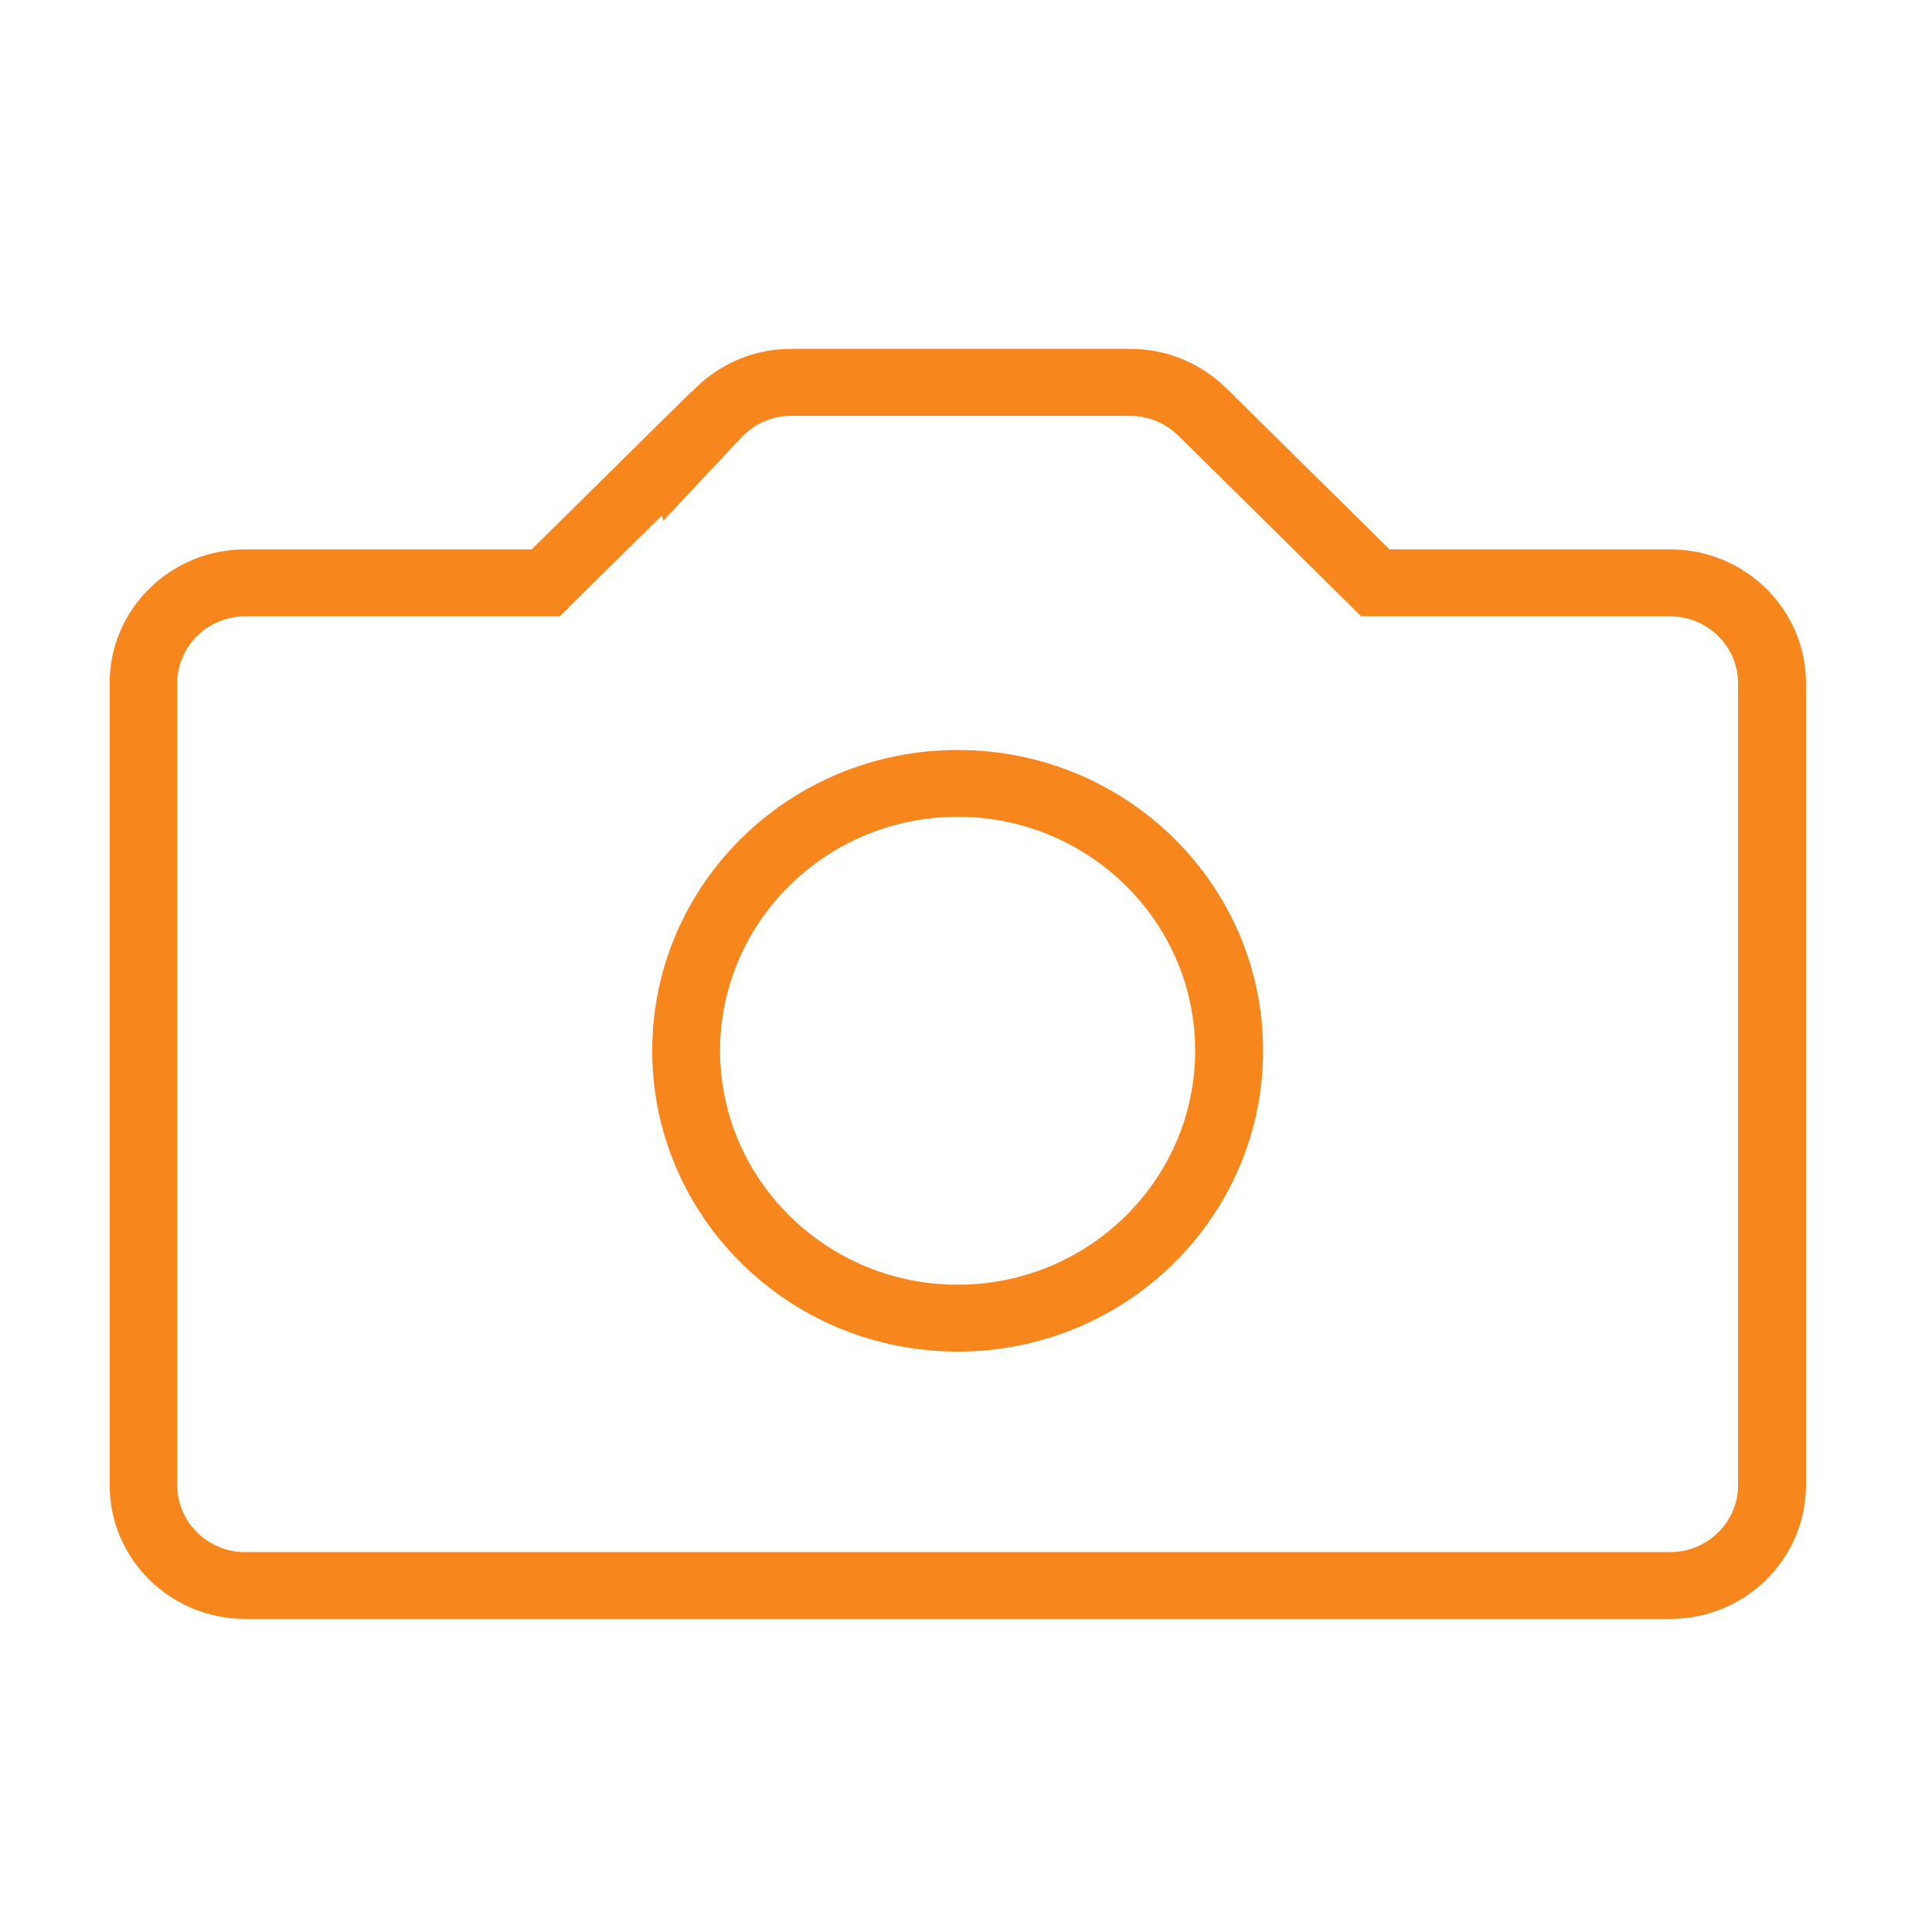
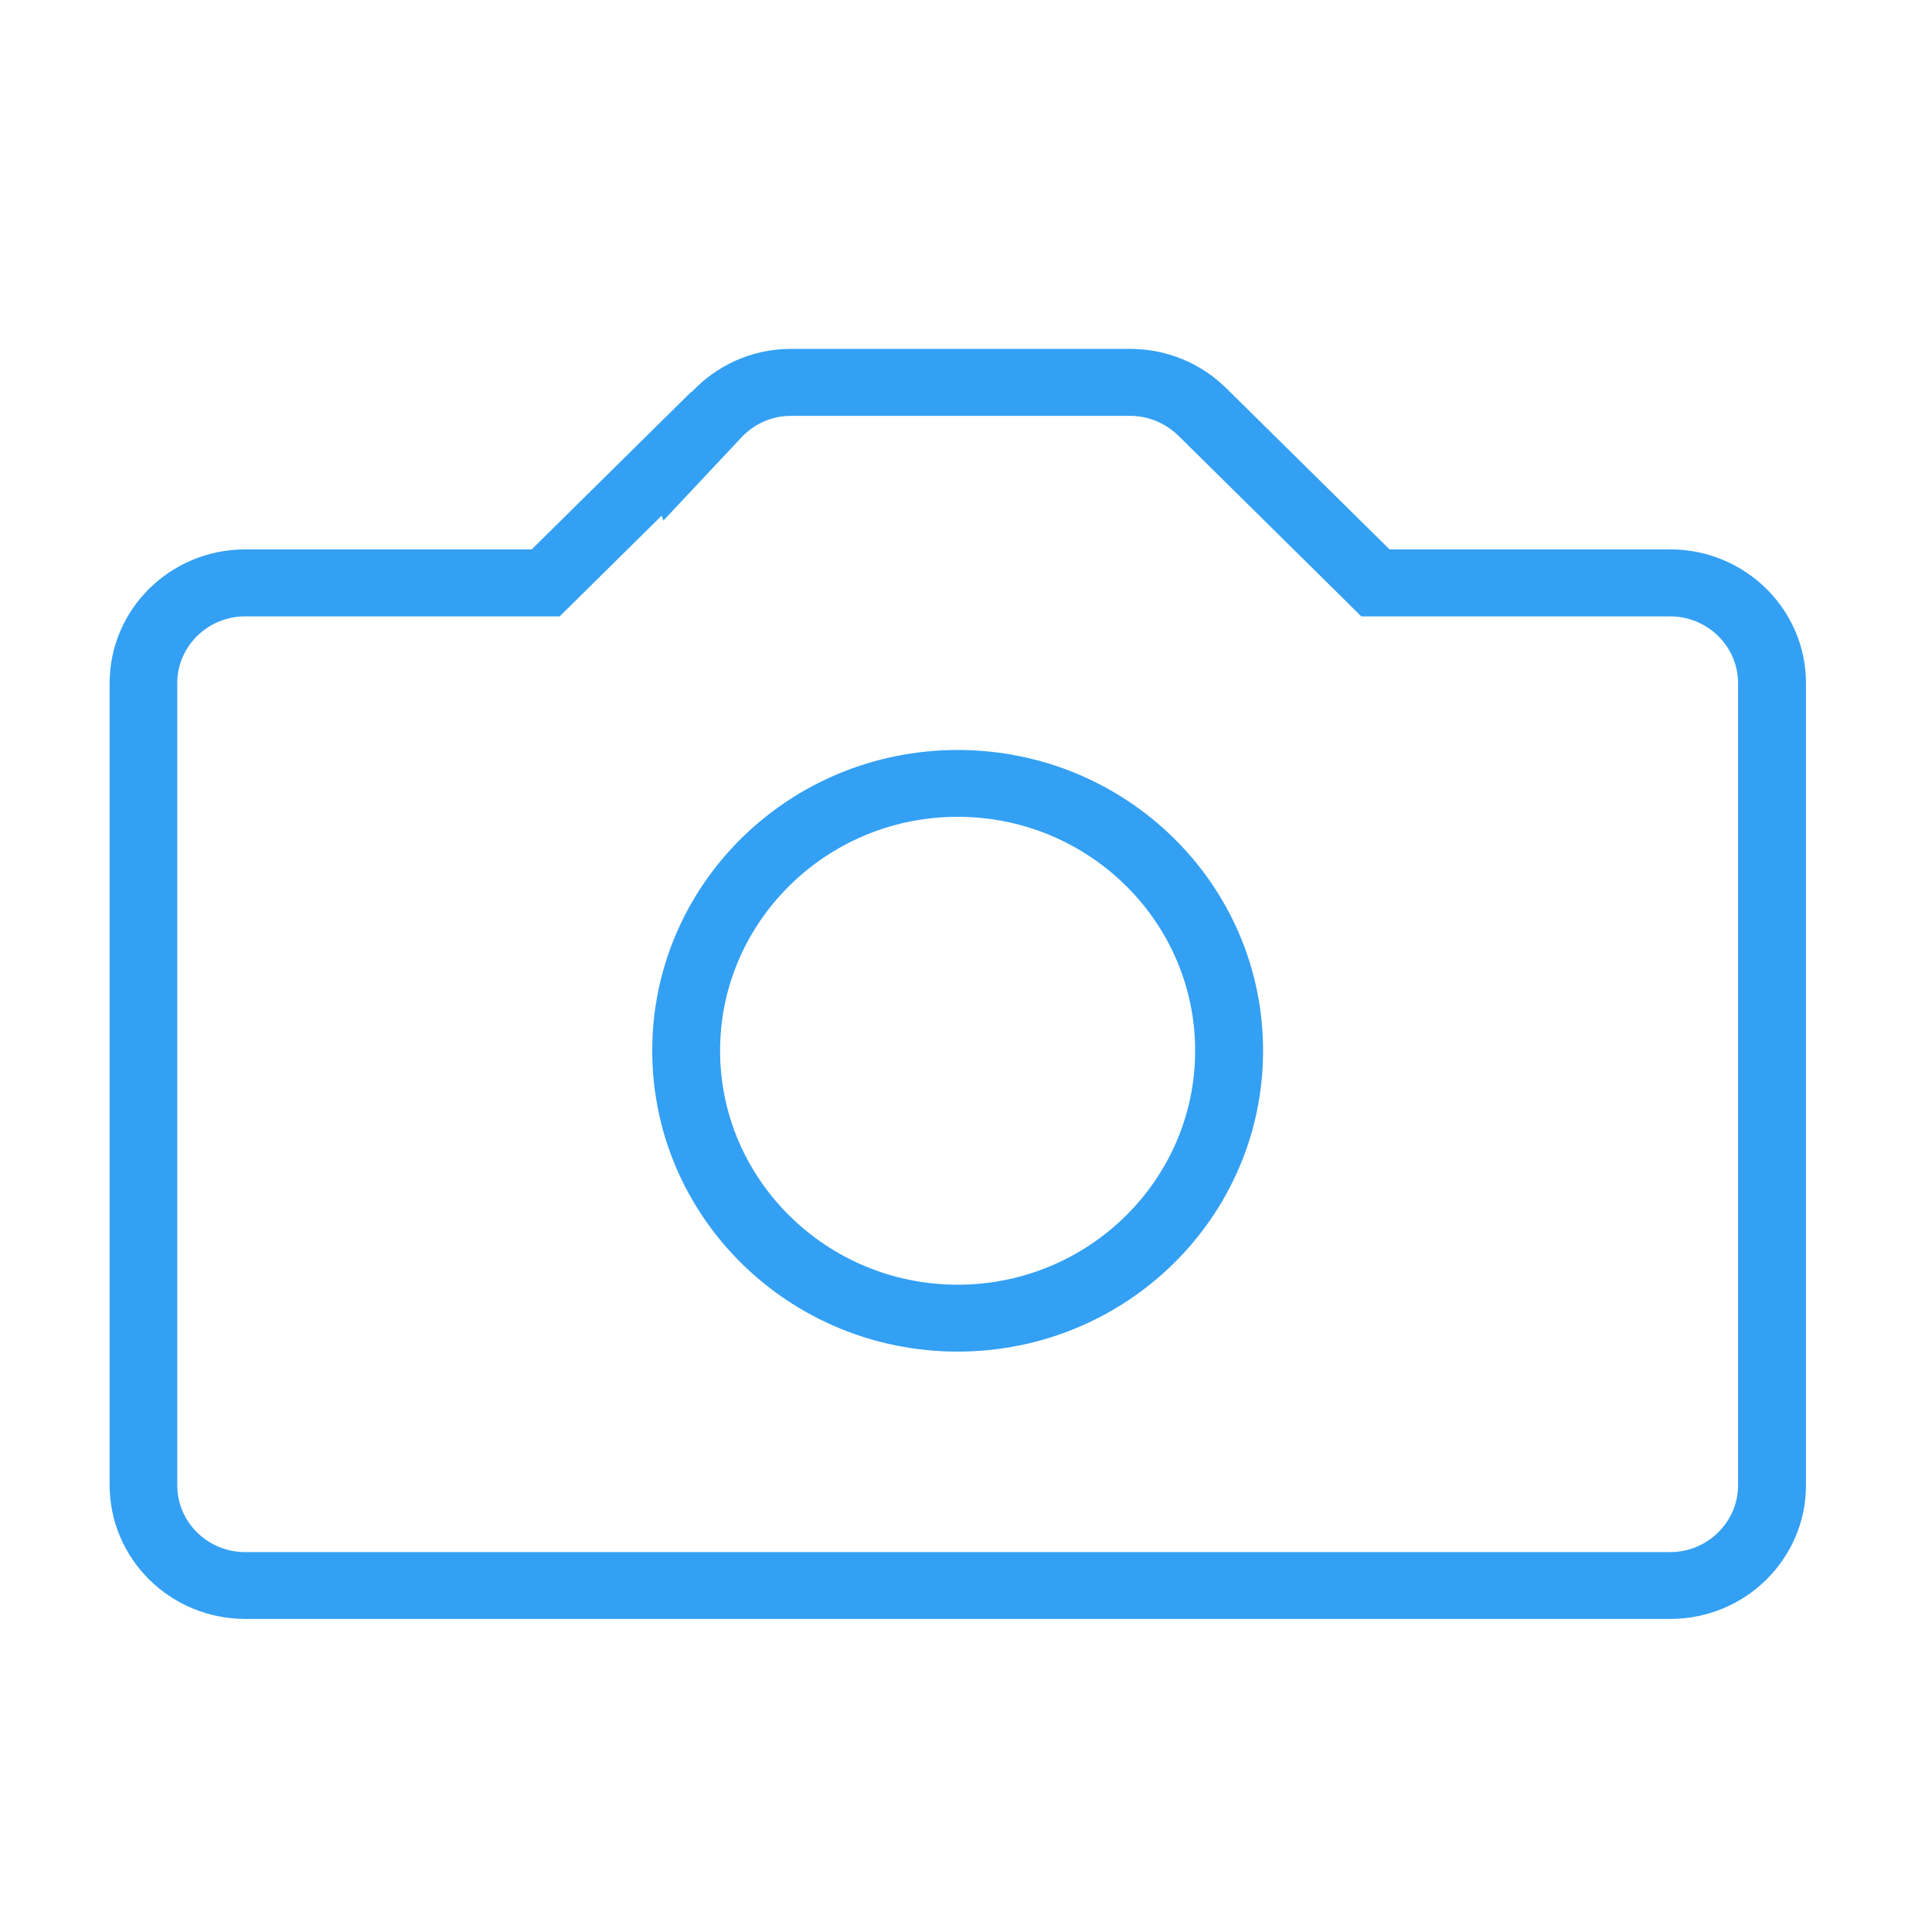
- <svg xmlns="http://www.w3.org/2000/svg" version="1.1" id="Layer_1" x="0px" y="0px" width="24.088px" height="24px" viewBox="113.789 0 24.088 24" enable-background="new 113.789 0 24.088 24" xml:space="preserve" fill="#F7861C">
+ <svg xmlns="http://www.w3.org/2000/svg" version="1.1" id="Layer_1" x="0px" y="0px" width="24.088px" height="24px" viewBox="113.789 0 24.088 24" enable-background="new 113.789 0 24.088 24" xml:space="preserve" fill="#33A0F4">
  <g>
    <path d="M134.613,6.85h-3.499l-2.035-2.009c-0.003-0.002-0.004-0.004-0.006-0.006l-0.004-0.003l0,0   c-0.306-0.298-0.725-0.482-1.189-0.482h-4.23c-0.491,0-0.93,0.209-1.238,0.539l-0.003-0.005l-1.991,1.966h-3.571   c-0.935,0-1.691,0.747-1.691,1.667v10c0,0.92,0.757,1.668,1.691,1.668h17.768c0.934,0,1.691-0.748,1.691-1.668v-10   C136.305,7.597,135.547,6.85,134.613,6.85z M135.459,18.518c0,0.459-0.381,0.834-0.846,0.834h-17.768   c-0.466,0-0.846-0.374-0.846-0.834v-10c0-0.459,0.38-0.833,0.846-0.833h3.571h0.351l0.248-0.245l1.024-1.011l0.021,0.062   l0.971-1.035c0.164-0.175,0.385-0.271,0.618-0.271h4.23c0.223,0,0.435,0.086,0.602,0.247l2.033,2.008l0.247,0.245h0.353h3.499   c0.465,0,0.846,0.374,0.846,0.833V18.518L135.459,18.518z" />
    <path d="M125.729,9.351c-2.104,0-3.808,1.678-3.808,3.749c0,2.072,1.703,3.752,3.808,3.752c2.104,0,3.808-1.68,3.808-3.752   C129.537,11.028,127.833,9.351,125.729,9.351z M125.729,16.018c-1.633,0-2.962-1.31-2.962-2.918s1.329-2.916,2.962-2.916   s2.961,1.307,2.961,2.916S127.362,16.018,125.729,16.018z" />
  </g>
</svg>
